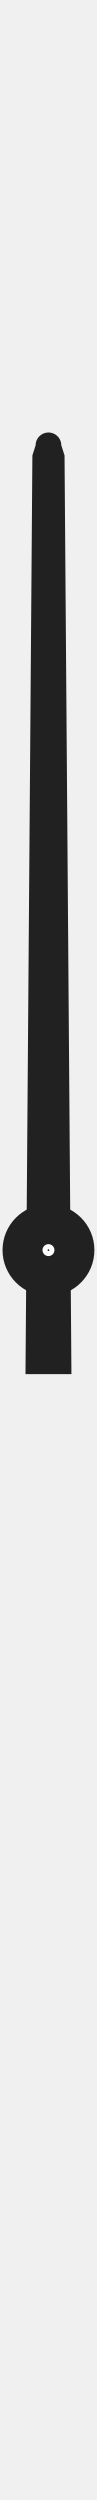
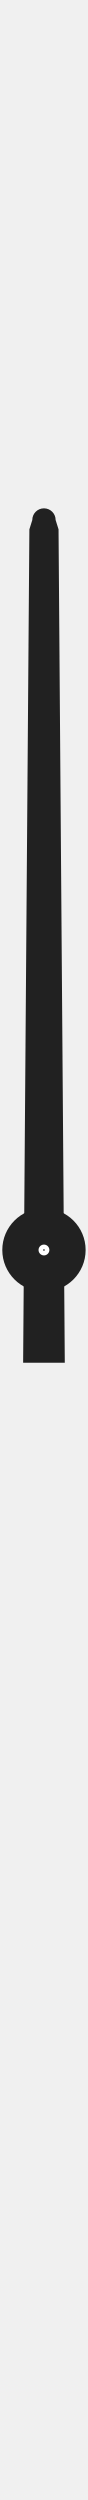
- <svg xmlns="http://www.w3.org/2000/svg" viewBox="0 0 4.22 108.85">
+ <svg xmlns="http://www.w3.org/2000/svg" viewBox="0 0 4.22 120">
  <defs>
    <style>.cls-1{fill:#212121;}.cls-2{fill:#fff;}.cls-3{fill:none;}</style>
  </defs>
  <g id="Layer_2" data-name="Layer 2">
    <g id="Ñëîé_2" data-name="Ñëîé 2">
-       <path class="cls-1" d="M3.11,59.83h-2l.3-40,.14-.44a.56.56,0,0,1,.56-.56h0a.56.56,0,0,1,.56.56l.14.44Z" />
-       <circle class="cls-1" cx="2.11" cy="54.43" r="2" />
-       <circle class="cls-2" cx="2.11" cy="54.43" r="0.26" />
-       <circle class="cls-1" cx="2.11" cy="54.43" r="0.04" />
-       <rect class="cls-3" width="4.22" height="108.85" rx="2.11" />
+       <path class="cls-1" d="M3.11,65.41h-2l.3-40,.14-.45a.56.56,0,0,1,.56-.56h0a.56.56,0,0,1,.56.56l.14.45Z" />
+       <circle class="cls-1" cx="2.11" cy="60" r="2" />
+       <circle class="cls-2" cx="2.11" cy="60" r="0.26" />
+       <circle class="cls-1" cx="2.11" cy="60" r="0.04" />
+       <rect class="cls-3" width="4.22" height="120" rx="2.11" />
    </g>
  </g>
</svg>
